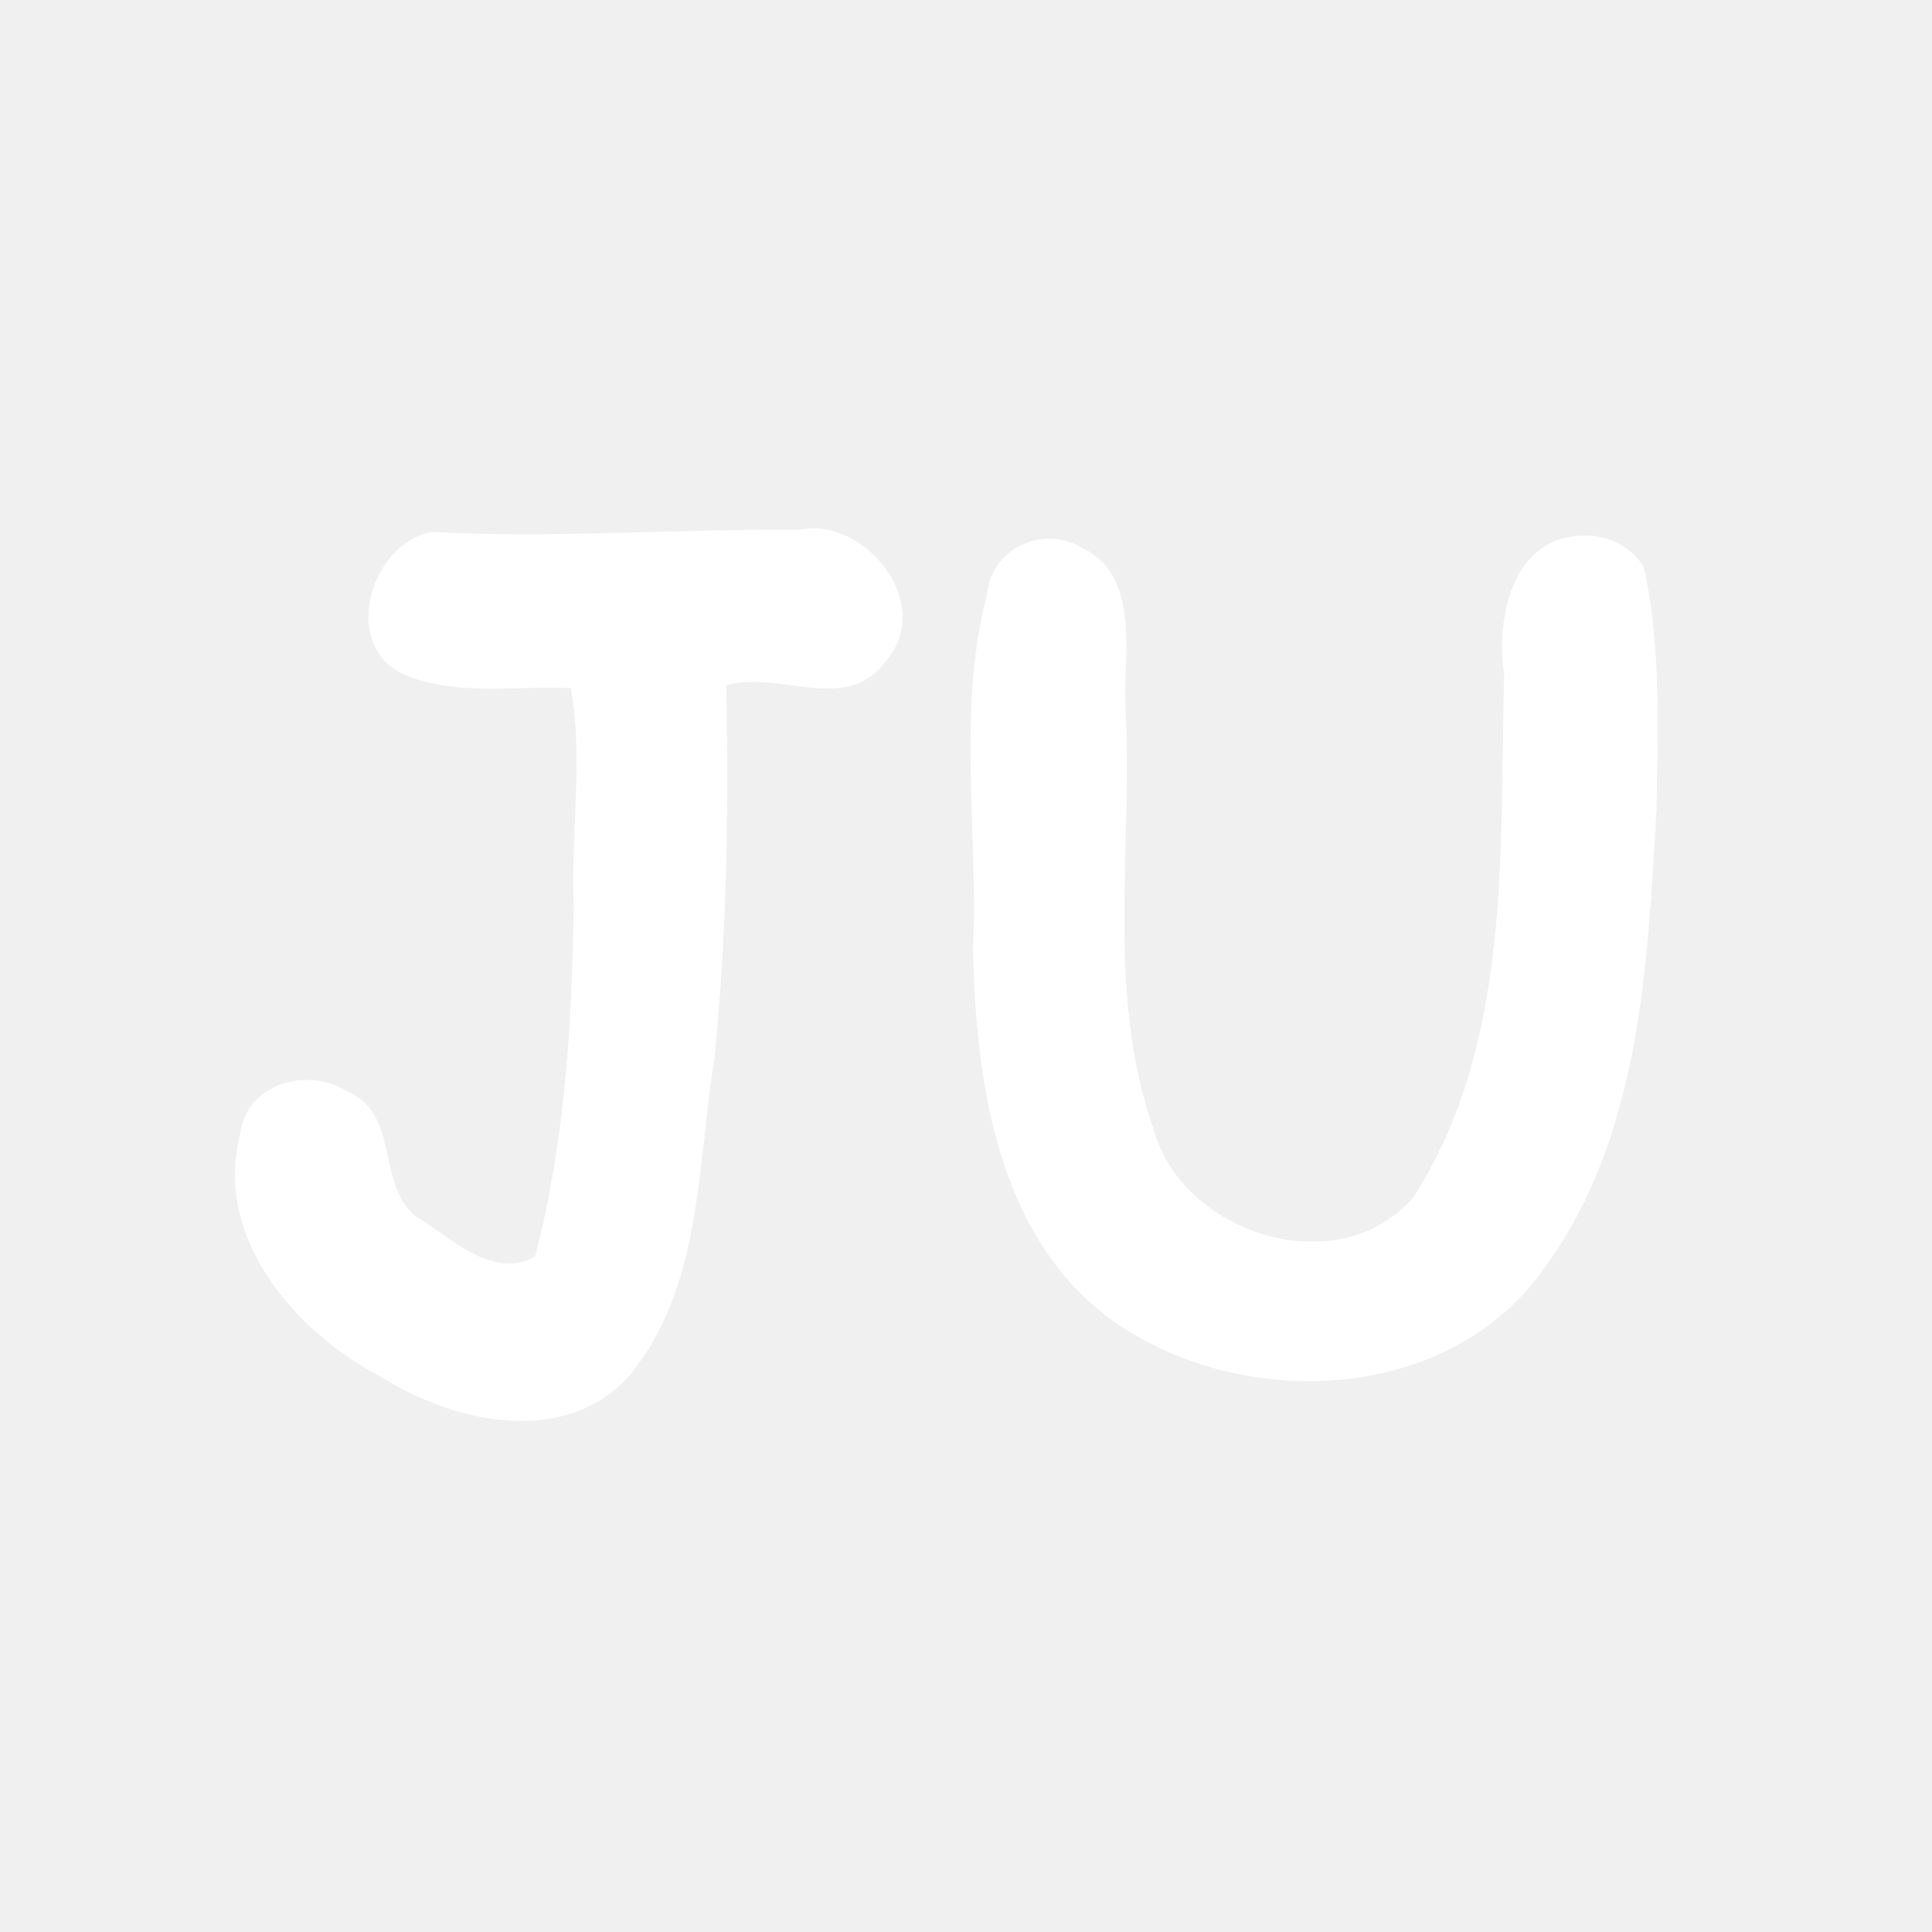
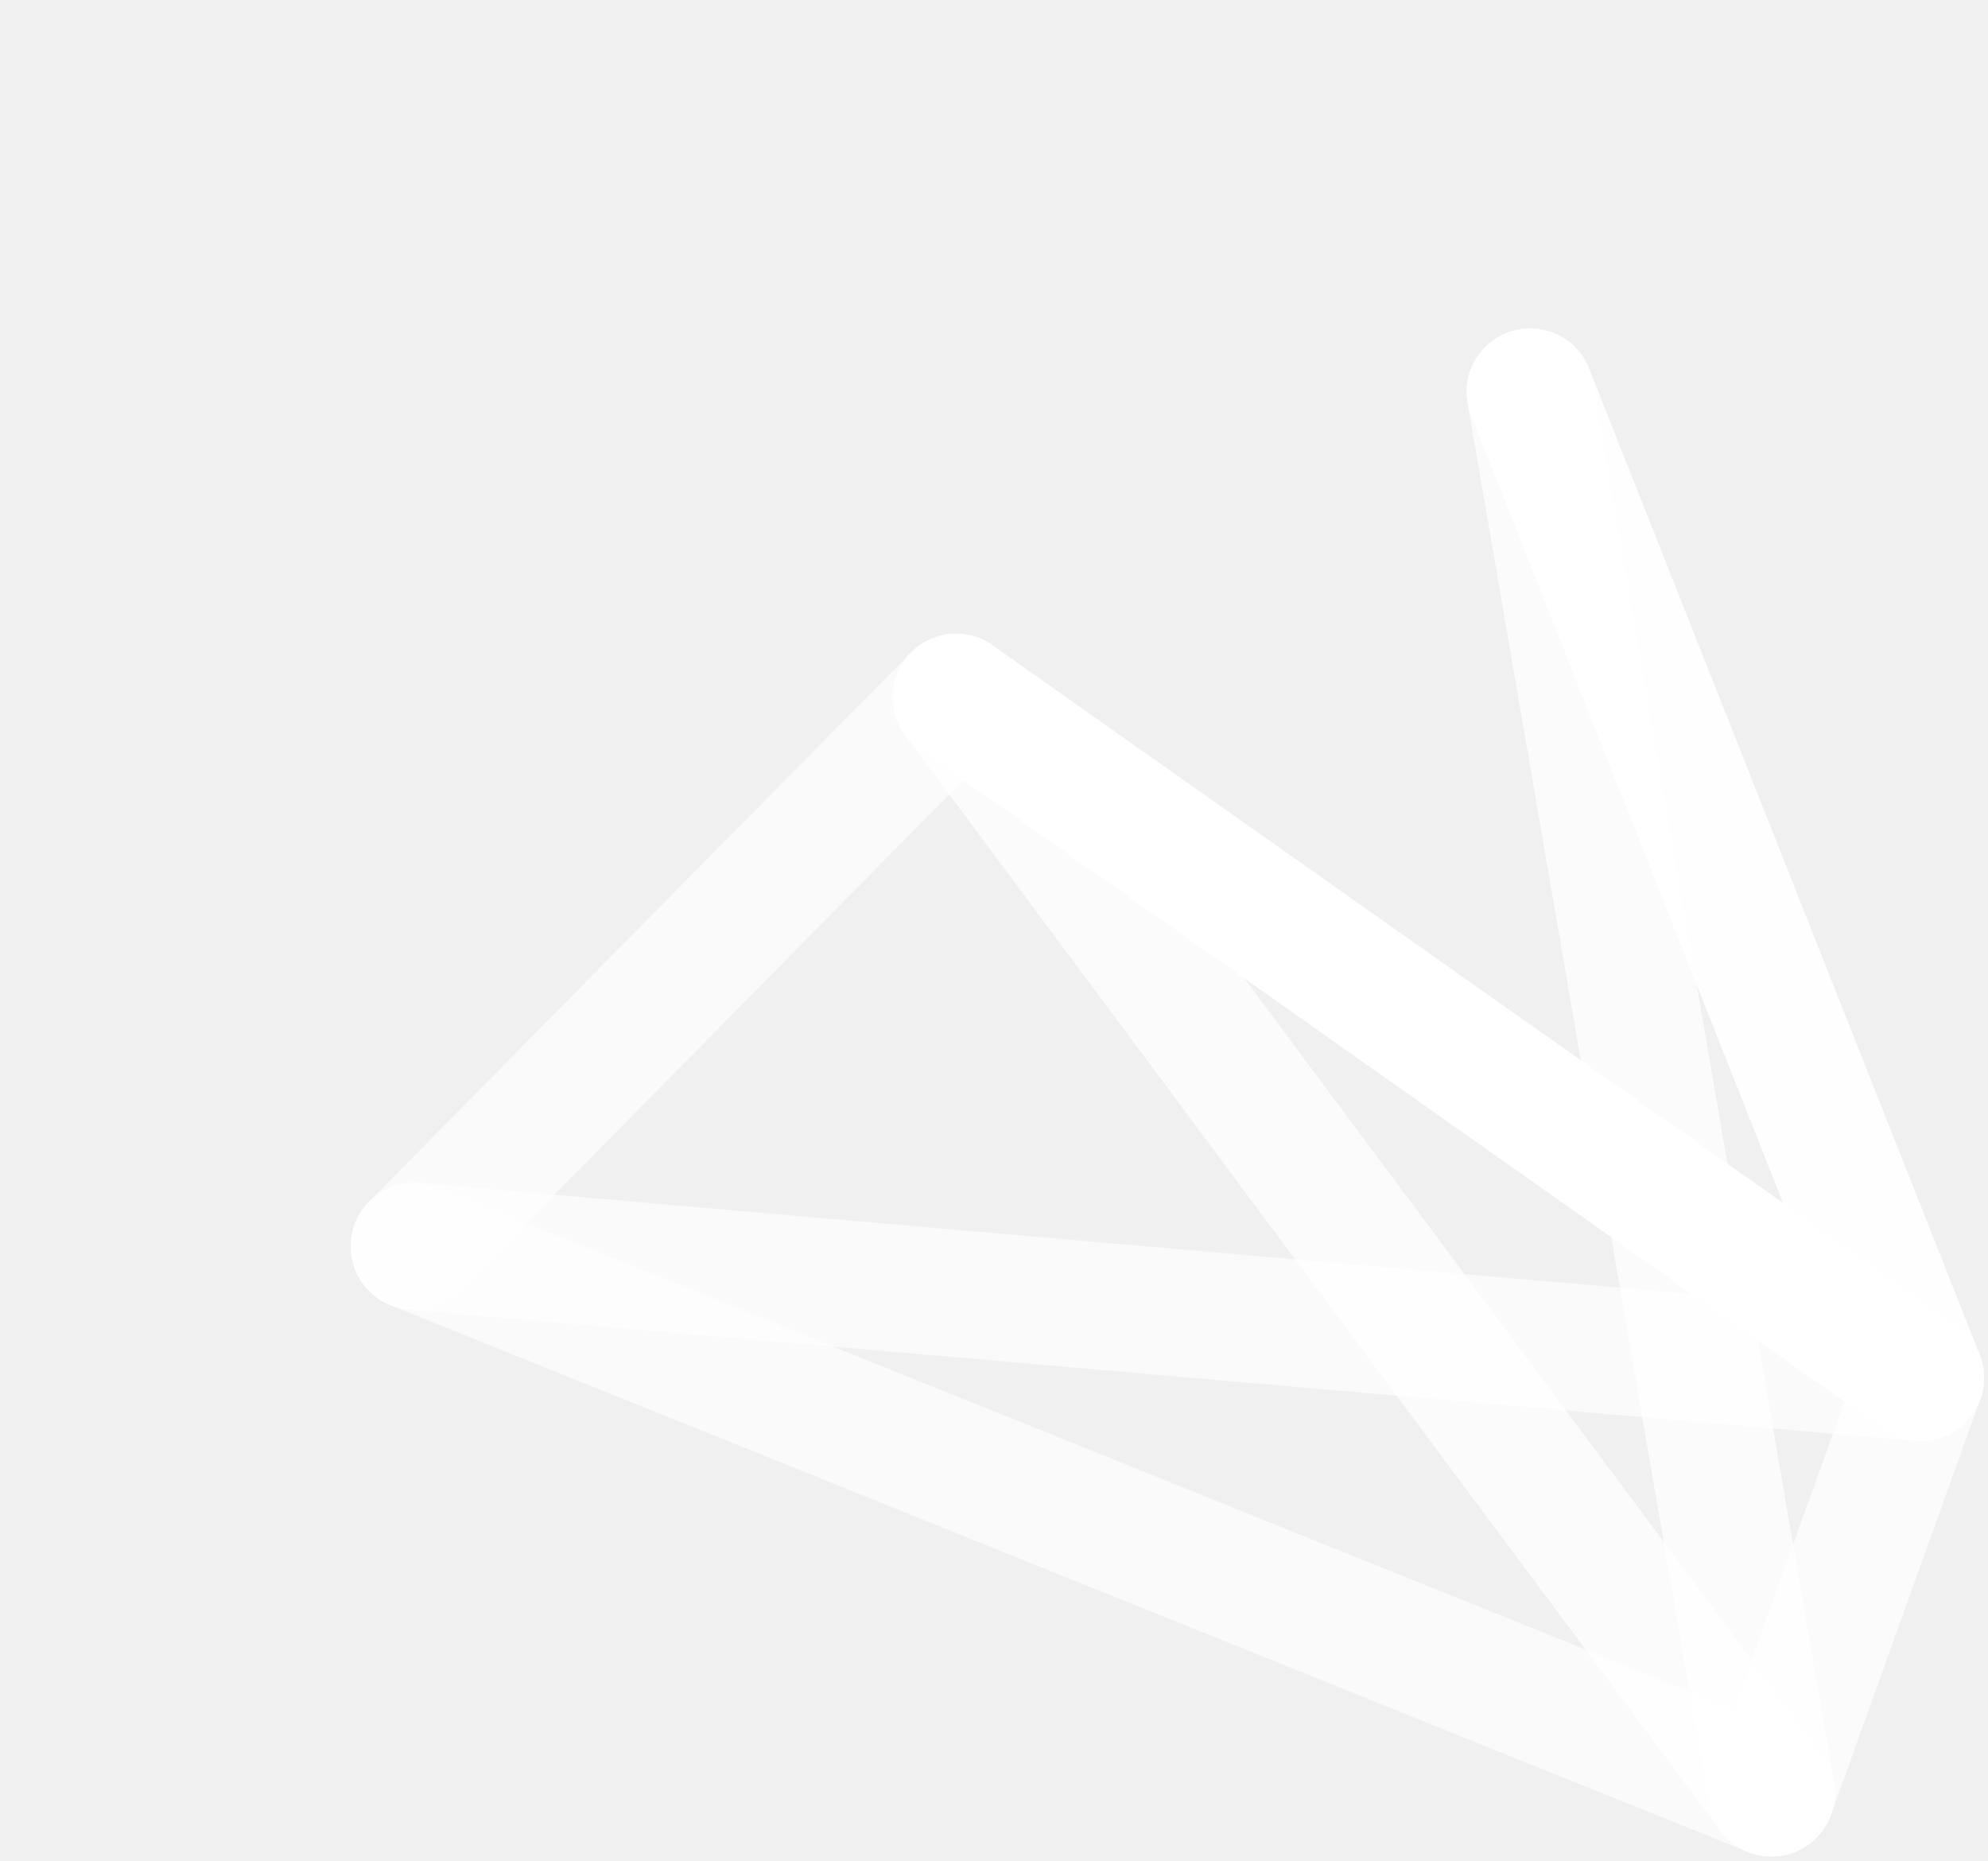
- <svg xmlns="http://www.w3.org/2000/svg" xml:space="preserve" enable-background="new 0 0 30 30" viewBox="0 0 30 30" height="30px" width="30px" y="0px" x="0px" id="svg814" version="1.0">
-   <defs id="defs4546">
-     <rect id="rect1142" height="51.247" width="41.647" y="-15.106" x="-36.847" />
-     <marker orient="auto" refY="0.0" refX="0.0" id="marker5637" style="overflow:visible">
-       <path id="path5635" d="M 0.0,0.0 L 5.0,-5.0 L -12.5,0.0 L 5.0,5.0 L 0.0,0.0 z " style="fill-rule:evenodd;stroke:#000000;stroke-width:1pt;stroke-opacity:1;fill:#000000;fill-opacity:1" transform="scale(0.8) translate(12.5,0)" />
-     </marker>
-     <marker orient="auto" refY="0.0" refX="0.0" id="marker5633" style="overflow:visible">
-       <path id="path5631" d="M 0.0,0.0 L 5.0,-5.0 L -12.5,0.0 L 5.0,5.0 L 0.0,0.0 z " style="fill-rule:evenodd;stroke:#000000;stroke-width:1pt;stroke-opacity:1;fill:#000000;fill-opacity:1" transform="scale(0.8) translate(12.5,0)" />
-     </marker>
-     <marker orient="auto" refY="0.0" refX="0.0" id="marker5629" style="overflow:visible">
-       <path id="path5627" d="M 0.0,0.0 L 5.0,-5.0 L -12.5,0.0 L 5.0,5.0 L 0.0,0.0 z " style="fill-rule:evenodd;stroke:#000000;stroke-width:1pt;stroke-opacity:1;fill:#000000;fill-opacity:1" transform="scale(0.8) translate(12.5,0)" />
-     </marker>
-     <marker orient="auto" refY="0.0" refX="0.0" id="marker5625" style="overflow:visible">
-       <path id="path5623" d="M 0.0,0.0 L 5.0,-5.0 L -12.5,0.0 L 5.0,5.0 L 0.0,0.0 z " style="fill-rule:evenodd;stroke:#000000;stroke-width:1pt;stroke-opacity:1;fill:#000000;fill-opacity:1" transform="scale(0.8) translate(12.5,0)" />
-     </marker>
-     <marker orient="auto" refY="0.0" refX="0.0" id="marker5621" style="overflow:visible">
-       <path id="path5619" d="M 0.0,0.0 L 5.0,-5.0 L -12.5,0.0 L 5.0,5.0 L 0.0,0.0 z " style="fill-rule:evenodd;stroke:#000000;stroke-width:1pt;stroke-opacity:1;fill:#000000;fill-opacity:1" transform="scale(0.8) translate(12.5,0)" />
-     </marker>
-     <marker orient="auto" refY="0.0" refX="0.0" id="marker5617" style="overflow:visible">
-       <path id="path5615" d="M 0.0,0.0 L 5.0,-5.0 L -12.5,0.0 L 5.0,5.0 L 0.0,0.0 z " style="fill-rule:evenodd;stroke:#000000;stroke-width:1pt;stroke-opacity:1;fill:#000000;fill-opacity:1" transform="scale(0.8) translate(12.5,0)" />
-     </marker>
-     <marker orient="auto" refY="0.0" refX="0.0" id="marker5613" style="overflow:visible">
-       <path id="path5611" d="M 0.0,0.0 L 5.0,-5.0 L -12.5,0.0 L 5.0,5.0 L 0.0,0.0 z " style="fill-rule:evenodd;stroke:#000000;stroke-width:1pt;stroke-opacity:1;fill:#000000;fill-opacity:1" transform="scale(0.8) translate(12.5,0)" />
-     </marker>
-     <marker orient="auto" refY="0.0" refX="0.0" id="marker5609" style="overflow:visible">
-       <path id="path5607" d="M 0.0,0.0 L 5.0,-5.0 L -12.5,0.0 L 5.0,5.0 L 0.0,0.0 z " style="fill-rule:evenodd;stroke:#000000;stroke-width:1pt;stroke-opacity:1;fill:#000000;fill-opacity:1" transform="scale(0.8) translate(12.5,0)" />
-     </marker>
-     <marker orient="auto" refY="0.0" refX="0.0" id="marker5605" style="overflow:visible">
-       <path id="path5603" d="M 0.0,0.0 L 5.0,-5.0 L -12.5,0.0 L 5.0,5.0 L 0.0,0.0 z " style="fill-rule:evenodd;stroke:#000000;stroke-width:1pt;stroke-opacity:1;fill:#000000;fill-opacity:1" transform="scale(0.8) translate(12.5,0)" />
-     </marker>
-     <marker orient="auto" refY="0.0" refX="0.0" id="marker5601" style="overflow:visible">
-       <path id="path5599" d="M 0.0,0.0 L 5.0,-5.0 L -12.5,0.0 L 5.0,5.0 L 0.0,0.0 z " style="fill-rule:evenodd;stroke:#000000;stroke-width:1pt;stroke-opacity:1;fill:#000000;fill-opacity:1" transform="scale(0.8) translate(12.5,0)" />
-     </marker>
-     <marker orient="auto" refY="0.0" refX="0.0" id="marker5597" style="overflow:visible">
-       <path id="path5595" d="M 0.0,0.0 L 5.0,-5.0 L -12.5,0.0 L 5.0,5.0 L 0.0,0.0 z " style="fill-rule:evenodd;stroke:#000000;stroke-width:1pt;stroke-opacity:1;fill:#000000;fill-opacity:1" transform="scale(0.8) translate(12.5,0)" />
-     </marker>
-     <marker orient="auto" refY="0.0" refX="0.0" id="marker5593" style="overflow:visible">
-       <path id="path5591" d="M 0.0,0.0 L 5.0,-5.0 L -12.5,0.0 L 5.0,5.0 L 0.0,0.0 z " style="fill-rule:evenodd;stroke:#000000;stroke-width:1pt;stroke-opacity:1;fill:#000000;fill-opacity:1" transform="scale(0.8) translate(12.5,0)" />
-     </marker>
-     <marker orient="auto" refY="0.0" refX="0.0" id="marker5589" style="overflow:visible">
-       <path id="path5587" d="M 0.0,0.0 L 5.0,-5.0 L -12.5,0.0 L 5.0,5.0 L 0.0,0.0 z " style="fill-rule:evenodd;stroke:#000000;stroke-width:1pt;stroke-opacity:1;fill:#000000;fill-opacity:1" transform="scale(0.8) translate(12.5,0)" />
-     </marker>
-     <marker orient="auto" refY="0.0" refX="0.0" id="marker5585" style="overflow:visible">
-       <path id="path5583" d="M 0.0,0.0 L 5.0,-5.0 L -12.5,0.0 L 5.0,5.0 L 0.0,0.0 z " style="fill-rule:evenodd;stroke:#000000;stroke-width:1pt;stroke-opacity:1;fill:#000000;fill-opacity:1" transform="scale(0.8) translate(12.5,0)" />
-     </marker>
-     <marker orient="auto" refY="0.0" refX="0.0" id="marker5581" style="overflow:visible">
-       <path id="path5579" d="M 0.0,0.0 L 5.0,-5.0 L -12.5,0.0 L 5.0,5.0 L 0.0,0.0 z " style="fill-rule:evenodd;stroke:#000000;stroke-width:1pt;stroke-opacity:1;fill:#000000;fill-opacity:1" transform="scale(0.8) translate(12.5,0)" />
-     </marker>
-     <marker orient="auto" refY="0.0" refX="0.0" id="marker5577" style="overflow:visible">
-       <path id="path5575" d="M 0.0,0.0 L 5.0,-5.0 L -12.5,0.0 L 5.0,5.0 L 0.0,0.0 z " style="fill-rule:evenodd;stroke:#000000;stroke-width:1pt;stroke-opacity:1;fill:#000000;fill-opacity:1" transform="scale(0.8) translate(12.5,0)" />
-     </marker>
-     <marker orient="auto" refY="0.0" refX="0.0" id="marker5573" style="overflow:visible">
-       <path id="path5571" d="M 0.0,0.0 L 5.0,-5.0 L -12.5,0.0 L 5.0,5.0 L 0.0,0.0 z " style="fill-rule:evenodd;stroke:#000000;stroke-width:1pt;stroke-opacity:1;fill:#000000;fill-opacity:1" transform="scale(0.8) translate(12.5,0)" />
-     </marker>
-     <marker orient="auto" refY="0.0" refX="0.0" id="marker5569" style="overflow:visible">
-       <path id="path5567" d="M 0.0,0.0 L 5.0,-5.0 L -12.5,0.0 L 5.0,5.0 L 0.0,0.0 z " style="fill-rule:evenodd;stroke:#000000;stroke-width:1pt;stroke-opacity:1;fill:#000000;fill-opacity:1" transform="scale(0.8) translate(12.5,0)" />
-     </marker>
-     <marker orient="auto" refY="0.0" refX="0.0" id="marker5565" style="overflow:visible">
-       <path id="path5563" d="M 0.0,0.0 L 5.0,-5.0 L -12.5,0.0 L 5.0,5.0 L 0.0,0.0 z " style="fill-rule:evenodd;stroke:#000000;stroke-width:1pt;stroke-opacity:1;fill:#000000;fill-opacity:1" transform="scale(0.8) translate(12.5,0)" />
-     </marker>
-     <marker orient="auto" refY="0.0" refX="0.0" id="marker5561" style="overflow:visible">
-       <path id="path5559" d="M 0.0,0.0 L 5.0,-5.0 L -12.5,0.0 L 5.0,5.0 L 0.0,0.0 z " style="fill-rule:evenodd;stroke:#000000;stroke-width:1pt;stroke-opacity:1;fill:#000000;fill-opacity:1" transform="scale(0.8) translate(12.5,0)" />
-     </marker>
-     <marker orient="auto" refY="0.0" refX="0.0" id="marker5557" style="overflow:visible">
-       <path id="path5555" d="M 0.0,0.0 L 5.0,-5.0 L -12.5,0.0 L 5.0,5.0 L 0.0,0.0 z " style="fill-rule:evenodd;stroke:#000000;stroke-width:1pt;stroke-opacity:1;fill:#000000;fill-opacity:1" transform="scale(0.8) translate(12.5,0)" />
-     </marker>
-     <marker orient="auto" refY="0.0" refX="0.0" id="marker5553" style="overflow:visible">
-       <path id="path5551" d="M 0.0,0.0 L 5.0,-5.0 L -12.5,0.0 L 5.0,5.0 L 0.0,0.0 z " style="fill-rule:evenodd;stroke:#000000;stroke-width:1pt;stroke-opacity:1;fill:#000000;fill-opacity:1" transform="scale(0.8) translate(12.5,0)" />
-     </marker>
-     <marker orient="auto" refY="0.0" refX="0.0" id="marker5549" style="overflow:visible">
-       <path id="path5547" d="M 0.0,0.0 L 5.0,-5.0 L -12.5,0.0 L 5.0,5.0 L 0.0,0.0 z " style="fill-rule:evenodd;stroke:#000000;stroke-width:1pt;stroke-opacity:1;fill:#000000;fill-opacity:1" transform="scale(0.8) translate(12.5,0)" />
-     </marker>
-     <marker orient="auto" refY="0.0" refX="0.0" id="marker5545" style="overflow:visible">
-       <path id="path5543" d="M 0.0,0.0 L 5.0,-5.0 L -12.5,0.0 L 5.0,5.0 L 0.0,0.0 z " style="fill-rule:evenodd;stroke:#000000;stroke-width:1pt;stroke-opacity:1;fill:#000000;fill-opacity:1" transform="scale(0.8) translate(12.5,0)" />
-     </marker>
-     <marker orient="auto" refY="0.0" refX="0.0" id="marker5541" style="overflow:visible">
-       <path id="path5539" d="M 0.0,0.0 L 5.0,-5.0 L -12.5,0.0 L 5.0,5.0 L 0.0,0.0 z " style="fill-rule:evenodd;stroke:#000000;stroke-width:1pt;stroke-opacity:1;fill:#000000;fill-opacity:1" transform="scale(0.8) translate(12.5,0)" />
-     </marker>
-     <marker orient="auto" refY="0.0" refX="0.0" id="marker5537" style="overflow:visible">
-       <path id="path5535" d="M 0.0,0.0 L 5.0,-5.0 L -12.5,0.0 L 5.0,5.0 L 0.0,0.0 z " style="fill-rule:evenodd;stroke:#000000;stroke-width:1pt;stroke-opacity:1;fill:#000000;fill-opacity:1" transform="scale(0.8) translate(12.5,0)" />
-     </marker>
-     <marker orient="auto" refY="0.0" refX="0.0" id="marker5533" style="overflow:visible">
-       <path id="path5531" d="M 0.0,0.0 L 5.0,-5.0 L -12.5,0.0 L 5.0,5.0 L 0.0,0.0 z " style="fill-rule:evenodd;stroke:#000000;stroke-width:1pt;stroke-opacity:1;fill:#000000;fill-opacity:1" transform="scale(0.8) translate(12.5,0)" />
-     </marker>
-     <marker orient="auto" refY="0.0" refX="0.0" id="marker5529" style="overflow:visible">
-       <path id="path5527" d="M 0.0,0.0 L 5.0,-5.0 L -12.5,0.0 L 5.0,5.0 L 0.0,0.0 z " style="fill-rule:evenodd;stroke:#000000;stroke-width:1pt;stroke-opacity:1;fill:#000000;fill-opacity:1" transform="scale(0.8) translate(12.5,0)" />
-     </marker>
-     <marker orient="auto" refY="0.0" refX="0.0" id="marker5525" style="overflow:visible">
-       <path id="path5523" d="M 0.0,0.0 L 5.0,-5.0 L -12.5,0.0 L 5.0,5.0 L 0.0,0.0 z " style="fill-rule:evenodd;stroke:#000000;stroke-width:1pt;stroke-opacity:1;fill:#000000;fill-opacity:1" transform="scale(0.8) translate(12.5,0)" />
-     </marker>
-     <marker orient="auto" refY="0.0" refX="0.0" id="marker5521" style="overflow:visible">
-       <path id="path5519" d="M 0.0,0.0 L 5.0,-5.0 L -12.5,0.0 L 5.0,5.0 L 0.0,0.0 z " style="fill-rule:evenodd;stroke:#000000;stroke-width:1pt;stroke-opacity:1;fill:#000000;fill-opacity:1" transform="scale(0.8) translate(12.5,0)" />
-     </marker>
-     <marker orient="auto" refY="0.0" refX="0.0" id="marker5517" style="overflow:visible">
-       <path id="path5515" d="M 0.0,0.0 L 5.0,-5.0 L -12.5,0.0 L 5.0,5.0 L 0.0,0.0 z " style="fill-rule:evenodd;stroke:#000000;stroke-width:1pt;stroke-opacity:1;fill:#000000;fill-opacity:1" transform="scale(0.8) translate(12.5,0)" />
-     </marker>
-     <marker orient="auto" refY="0.0" refX="0.0" id="marker5513" style="overflow:visible">
-       <path id="path5511" d="M 0.0,0.0 L 5.0,-5.0 L -12.5,0.0 L 5.0,5.0 L 0.0,0.0 z " style="fill-rule:evenodd;stroke:#000000;stroke-width:1pt;stroke-opacity:1;fill:#000000;fill-opacity:1" transform="scale(0.8) translate(12.5,0)" />
-     </marker>
-     <marker orient="auto" refY="0.0" refX="0.0" id="marker5509" style="overflow:visible">
-       <path id="path5507" d="M 0.0,0.0 L 5.0,-5.0 L -12.5,0.0 L 5.0,5.0 L 0.0,0.0 z " style="fill-rule:evenodd;stroke:#000000;stroke-width:1pt;stroke-opacity:1;fill:#000000;fill-opacity:1" transform="scale(0.8) translate(12.5,0)" />
-     </marker>
-     <marker orient="auto" refY="0.0" refX="0.0" id="marker5505" style="overflow:visible">
-       <path id="path5503" d="M 0.0,0.0 L 5.0,-5.0 L -12.5,0.0 L 5.0,5.0 L 0.0,0.0 z " style="fill-rule:evenodd;stroke:#000000;stroke-width:1pt;stroke-opacity:1;fill:#000000;fill-opacity:1" transform="scale(0.8) translate(12.5,0)" />
-     </marker>
-     <marker orient="auto" refY="0.0" refX="0.0" id="marker5501" style="overflow:visible">
-       <path id="path5499" d="M 0.0,0.0 L 5.0,-5.0 L -12.5,0.0 L 5.0,5.0 L 0.0,0.0 z " style="fill-rule:evenodd;stroke:#000000;stroke-width:1pt;stroke-opacity:1;fill:#000000;fill-opacity:1" transform="scale(0.8) translate(12.5,0)" />
-     </marker>
-     <marker orient="auto" refY="0.0" refX="0.0" id="marker5497" style="overflow:visible">
-       <path id="path5495" d="M 0.0,0.0 L 5.0,-5.0 L -12.5,0.0 L 5.0,5.0 L 0.0,0.0 z " style="fill-rule:evenodd;stroke:#000000;stroke-width:1pt;stroke-opacity:1;fill:#000000;fill-opacity:1" transform="scale(0.8) translate(12.5,0)" />
-     </marker>
-     <marker orient="auto" refY="0.0" refX="0.0" id="marker5493" style="overflow:visible">
-       <path id="path5491" d="M 0.0,0.0 L 5.0,-5.0 L -12.5,0.0 L 5.0,5.0 L 0.0,0.0 z " style="fill-rule:evenodd;stroke:#000000;stroke-width:1pt;stroke-opacity:1;fill:#000000;fill-opacity:1" transform="scale(0.8) translate(12.5,0)" />
-     </marker>
-     <marker orient="auto" refY="0.0" refX="0.0" id="marker5489" style="overflow:visible">
-       <path id="path5487" d="M 0.0,0.0 L 5.0,-5.0 L -12.5,0.0 L 5.0,5.0 L 0.0,0.0 z " style="fill-rule:evenodd;stroke:#000000;stroke-width:1pt;stroke-opacity:1;fill:#000000;fill-opacity:1" transform="scale(0.8) translate(12.5,0)" />
-     </marker>
-   </defs>
-   <g id="text4607" style="font-style:normal;font-weight:normal;font-size:14.79px;line-height:1.25;font-family:sans-serif;letter-spacing:0px;word-spacing:0px;fill:#000000;fill-opacity:1;stroke:none;stroke-width:0.37" aria-label="JU">
-     <g style="font-style:normal;font-weight:normal;font-size:40px;line-height:1.25;font-family:sans-serif;letter-spacing:0px;word-spacing:0px;fill:#000000;fill-opacity:1;stroke:none" id="text1138" aria-label="JU">
-       <g style="fill:#000000;stroke:none;stroke-width:0.37;stroke-miterlimit:4;stroke-dasharray:none" id="g1153">
-         <path d="M 12.41,8.228 C 10.508,8.21 8.597,8.362 6.701,8.261 5.723,8.45 5.276,10.088 6.323,10.494 c 0.811,0.319 1.695,0.149 2.542,0.192 0.196,1.114 -0.004,2.254 0.045,3.379 -0.03,1.834 -0.135,3.675 -0.602,5.448 C 7.643,19.885 6.975,19.196 6.438,18.875 5.842,18.351 6.209,17.293 5.39,16.947 4.781,16.552 3.807,16.83 3.728,17.621 c -0.418,1.609 0.875,3.084 2.218,3.774 1.113,0.705 2.845,1.078 3.828,-0.038 1.13,-1.363 1.046,-3.244 1.317,-4.9 0.197,-1.931 0.224,-3.875 0.186,-5.814 0.803,-0.246 1.871,0.462 2.476,-0.375 0.772,-0.874 -0.312,-2.257 -1.343,-2.04 z" style="font-style:normal;font-variant:normal;font-weight:normal;font-stretch:normal;font-size:40px;font-family:'Comic Sans MS';-inkscape-font-specification:'Comic Sans MS, Normal';font-variant-ligatures:normal;font-variant-caps:normal;font-variant-numeric:normal;font-variant-east-asian:normal;fill:#ffffff;fill-opacity:1;stroke:none;stroke-width:0.342;stroke-miterlimit:4;stroke-dasharray:none" id="path1146" />
-         <path d="m 24.475,8.324 c -1.021,0.09 -1.244,1.325 -1.118,2.154 -0.076,2.74 0.128,5.71 -1.408,8.111 -1.161,1.353 -3.604,0.579 -4.042,-1.073 -0.744,-2.121 -0.307,-4.404 -0.434,-6.6 -0.02,-0.813 0.23,-2.007 -0.697,-2.421 -0.595,-0.35 -1.395,0.037 -1.45,0.741 -0.471,1.789 -0.133,3.654 -0.216,5.477 0.039,2.06 0.359,4.457 2.138,5.774 1.996,1.43 5.205,1.331 6.711,-0.767 1.517,-2.044 1.62,-4.715 1.764,-7.161 0.018,-1.249 0.075,-2.545 -0.201,-3.758 -0.208,-0.35 -0.649,-0.533 -1.047,-0.476 z" style="font-style:normal;font-variant:normal;font-weight:normal;font-stretch:normal;font-size:40px;font-family:'Comic Sans MS';-inkscape-font-specification:'Comic Sans MS, Normal';font-variant-ligatures:normal;font-variant-caps:normal;font-variant-numeric:normal;font-variant-east-asian:normal;fill:#ffffff;fill-opacity:1;stroke:none;stroke-width:0.342;stroke-miterlimit:4;stroke-dasharray:none" id="path1148" />
-       </g>
-     </g>
-     <text style="fill:black;fill-opacity:1;stroke:none;font-family:sans-serif;font-style:normal;font-weight:normal;font-size:40px;line-height:1.25;letter-spacing:0px;word-spacing:0px;white-space:pre;shape-inside:url(#rect1142);" id="text1140" xml:space="preserve" />
+ <svg xmlns="http://www.w3.org/2000/svg" width="93.415" height="87.406" viewBox="0 0 24.716 23.126" version="1.1" id="svg8">
+   <defs id="defs2" />
+   <g id="layer1" transform="translate(-97.26784,-89.11749)">
+     <path style="opacity:0.655;fill:#000000;fill-opacity:1;stroke:#ffffff;stroke-width:1.579;stroke-linecap:round;stroke-linejoin:miter;stroke-miterlimit:4;stroke-dasharray:none;stroke-opacity:1" d="m 102.417,104.61 16.874,6.795" id="path4572" />
+     <path style="fill:#000000;fill-opacity:1;stroke:#ffffff;stroke-width:1.579;stroke-linecap:round;stroke-linejoin:miter;stroke-miterlimit:4;stroke-dasharray:none;stroke-opacity:1" d="m 109.154,97.785 11.991,8.458" id="path4572-7" />
+     <path style="opacity:0.902;fill:#000000;fill-opacity:1;stroke:#ffffff;stroke-width:1.579;stroke-linecap:round;stroke-linejoin:miter;stroke-miterlimit:4;stroke-dasharray:none;stroke-opacity:1" d="m 116.291,93.989 4.854,12.254" id="path4572-3" />
+     <path style="opacity:0.736;fill:#000000;fill-opacity:1;stroke:#ffffff;stroke-width:1.579;stroke-linecap:round;stroke-linejoin:miter;stroke-miterlimit:4;stroke-dasharray:none;stroke-opacity:1" d="m 109.154,97.785 10.137,13.621" id="path4572-5" />
+     <path style="opacity:0.642;fill:#000000;fill-opacity:1;stroke:#ffffff;stroke-width:1.579;stroke-linecap:round;stroke-linejoin:miter;stroke-miterlimit:4;stroke-dasharray:none;stroke-opacity:1" d="m 102.417,104.61 6.737,-6.825" id="path4572-72" />
+     <path style="opacity:0.655;fill:#000000;fill-opacity:1;stroke:#ffffff;stroke-width:1.579;stroke-linecap:round;stroke-linejoin:miter;stroke-miterlimit:4;stroke-dasharray:none;stroke-opacity:1" d="m 102.417,104.61 18.729,1.633" id="path4572-0" />
+     <path style="opacity:0.736;fill:#000000;fill-opacity:1;stroke:#ffffff;stroke-width:1.579;stroke-linecap:round;stroke-linejoin:miter;stroke-miterlimit:4;stroke-dasharray:none;stroke-opacity:1" d="m 116.291,93.989 3,17.416" id="path4572-5-6" />
+     <path style="opacity:0.736;fill:#000000;fill-opacity:1;stroke:#ffffff;stroke-width:1.579;stroke-linecap:round;stroke-linejoin:miter;stroke-miterlimit:4;stroke-dasharray:none;stroke-opacity:1" d="m 121.145,106.243 -1.854,5.162" id="path4572-5-6-7" />
  </g>
</svg>
